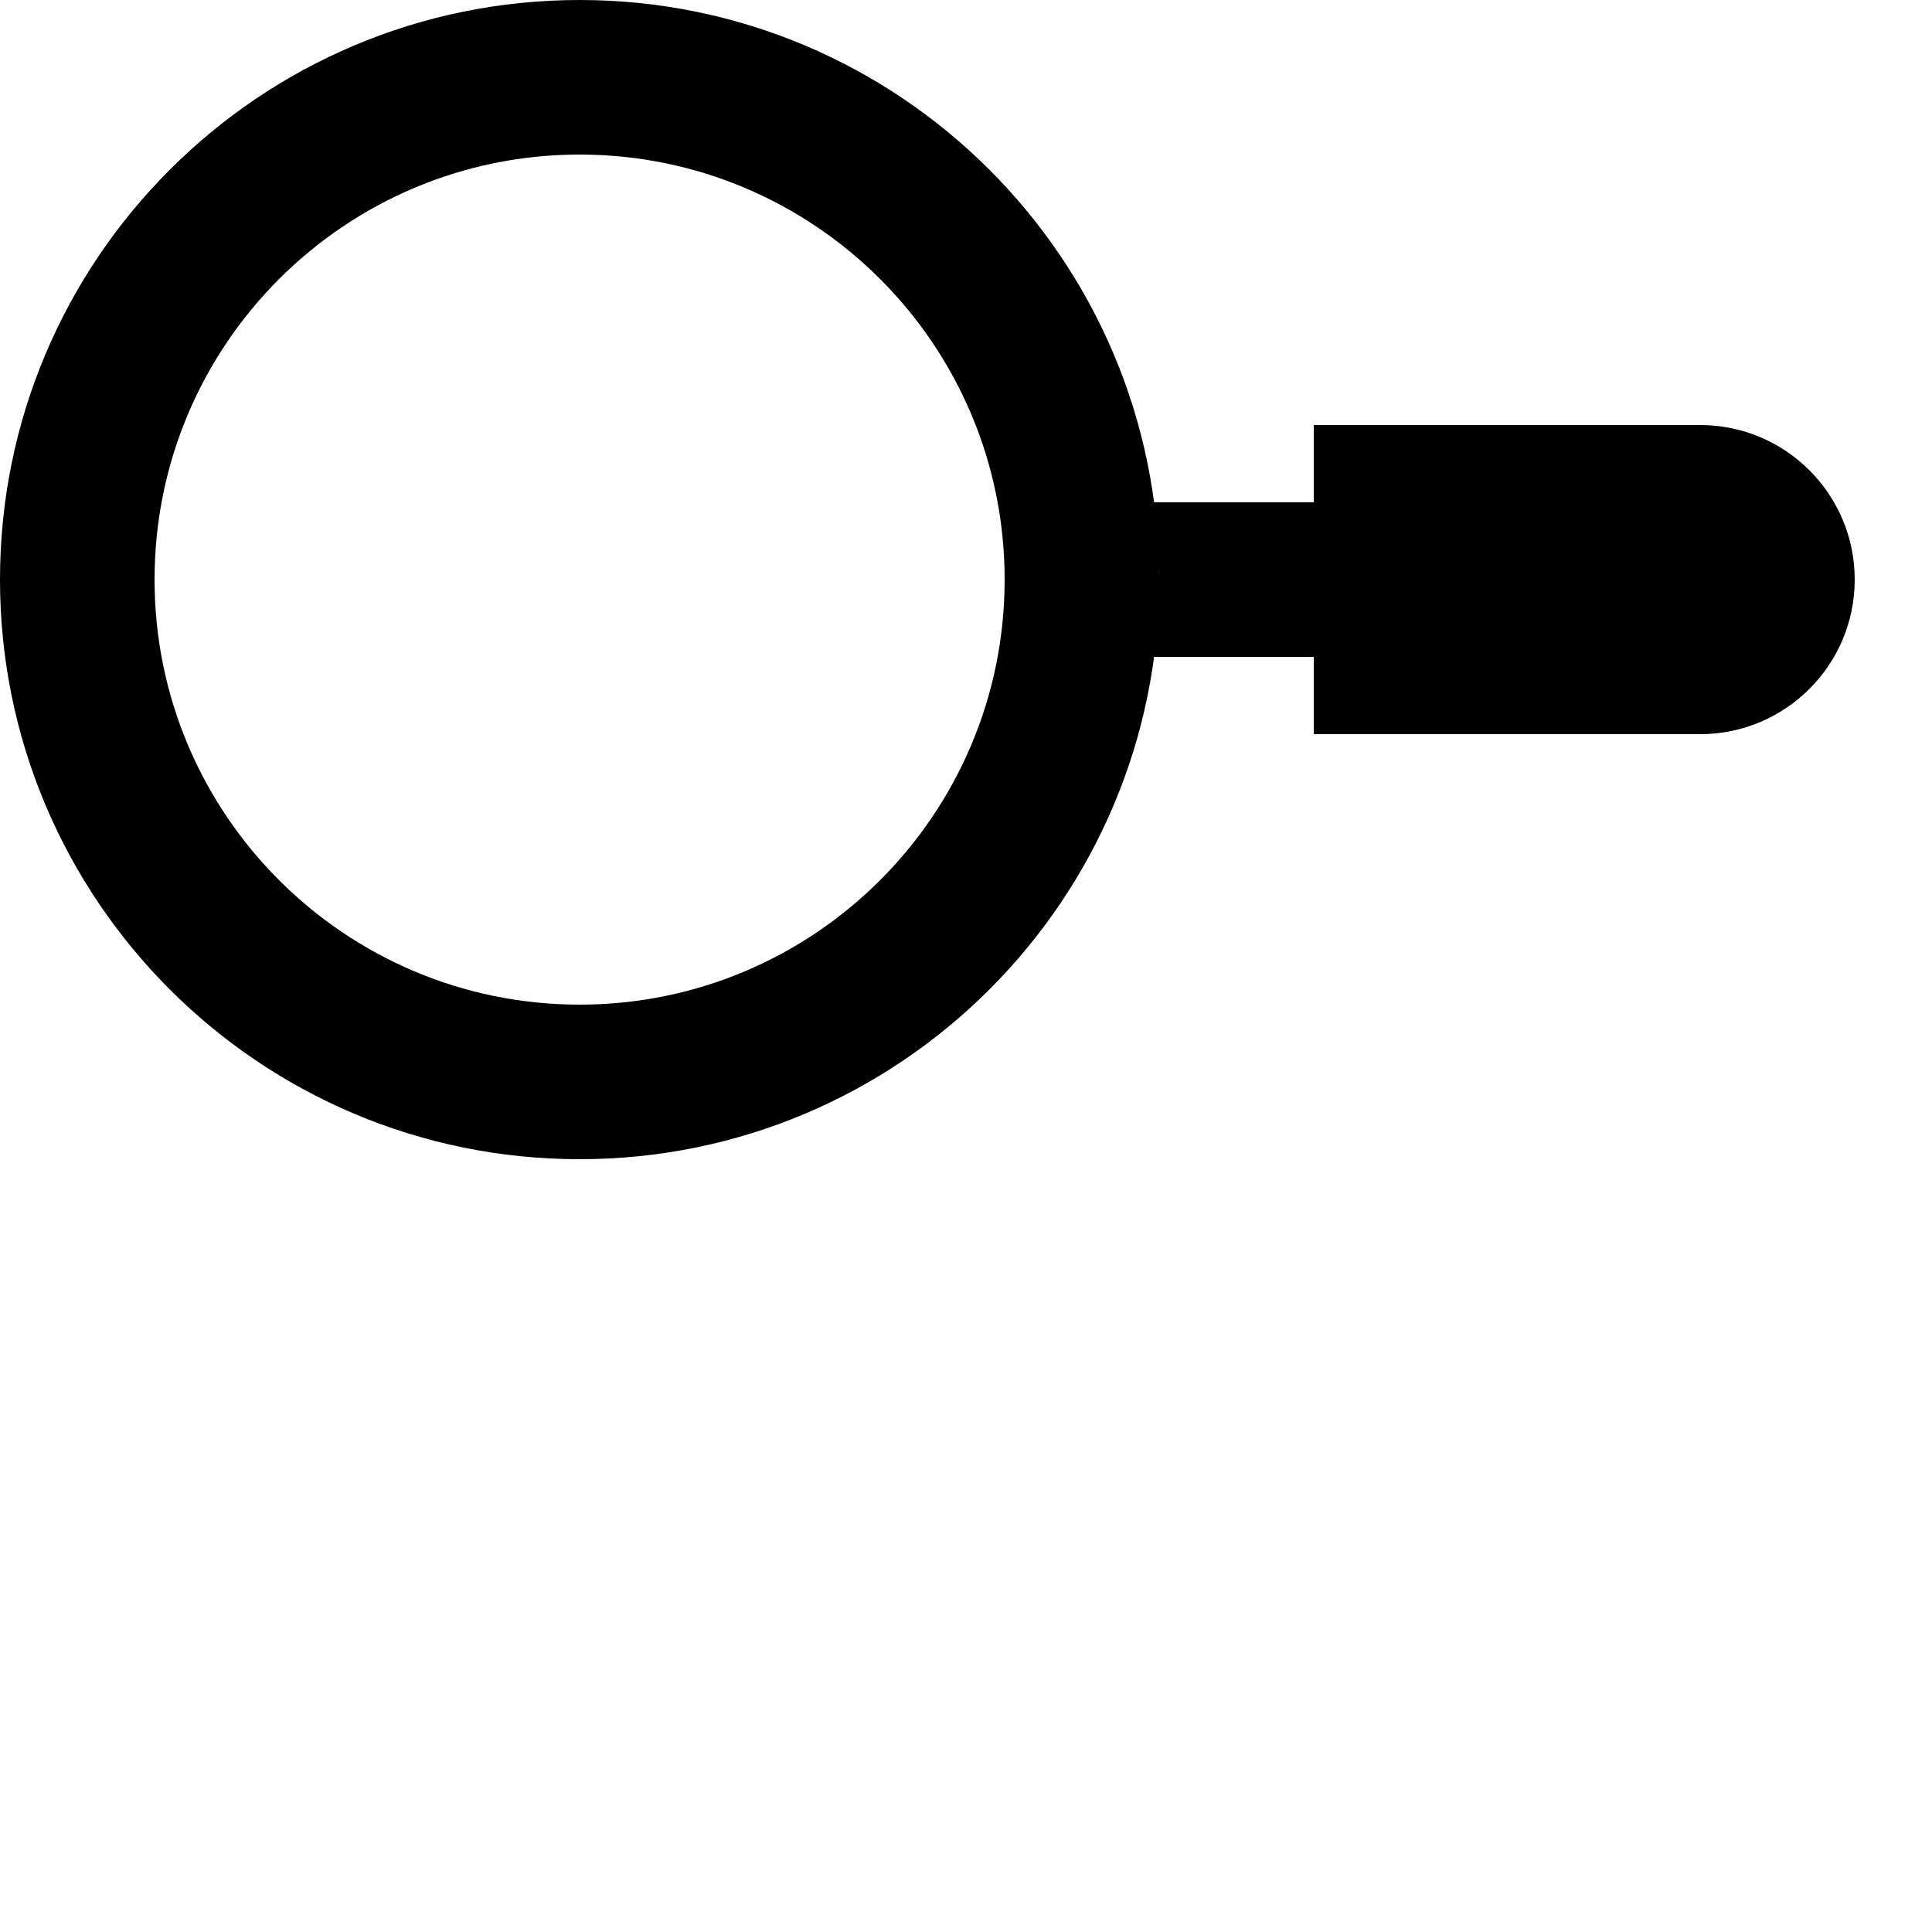
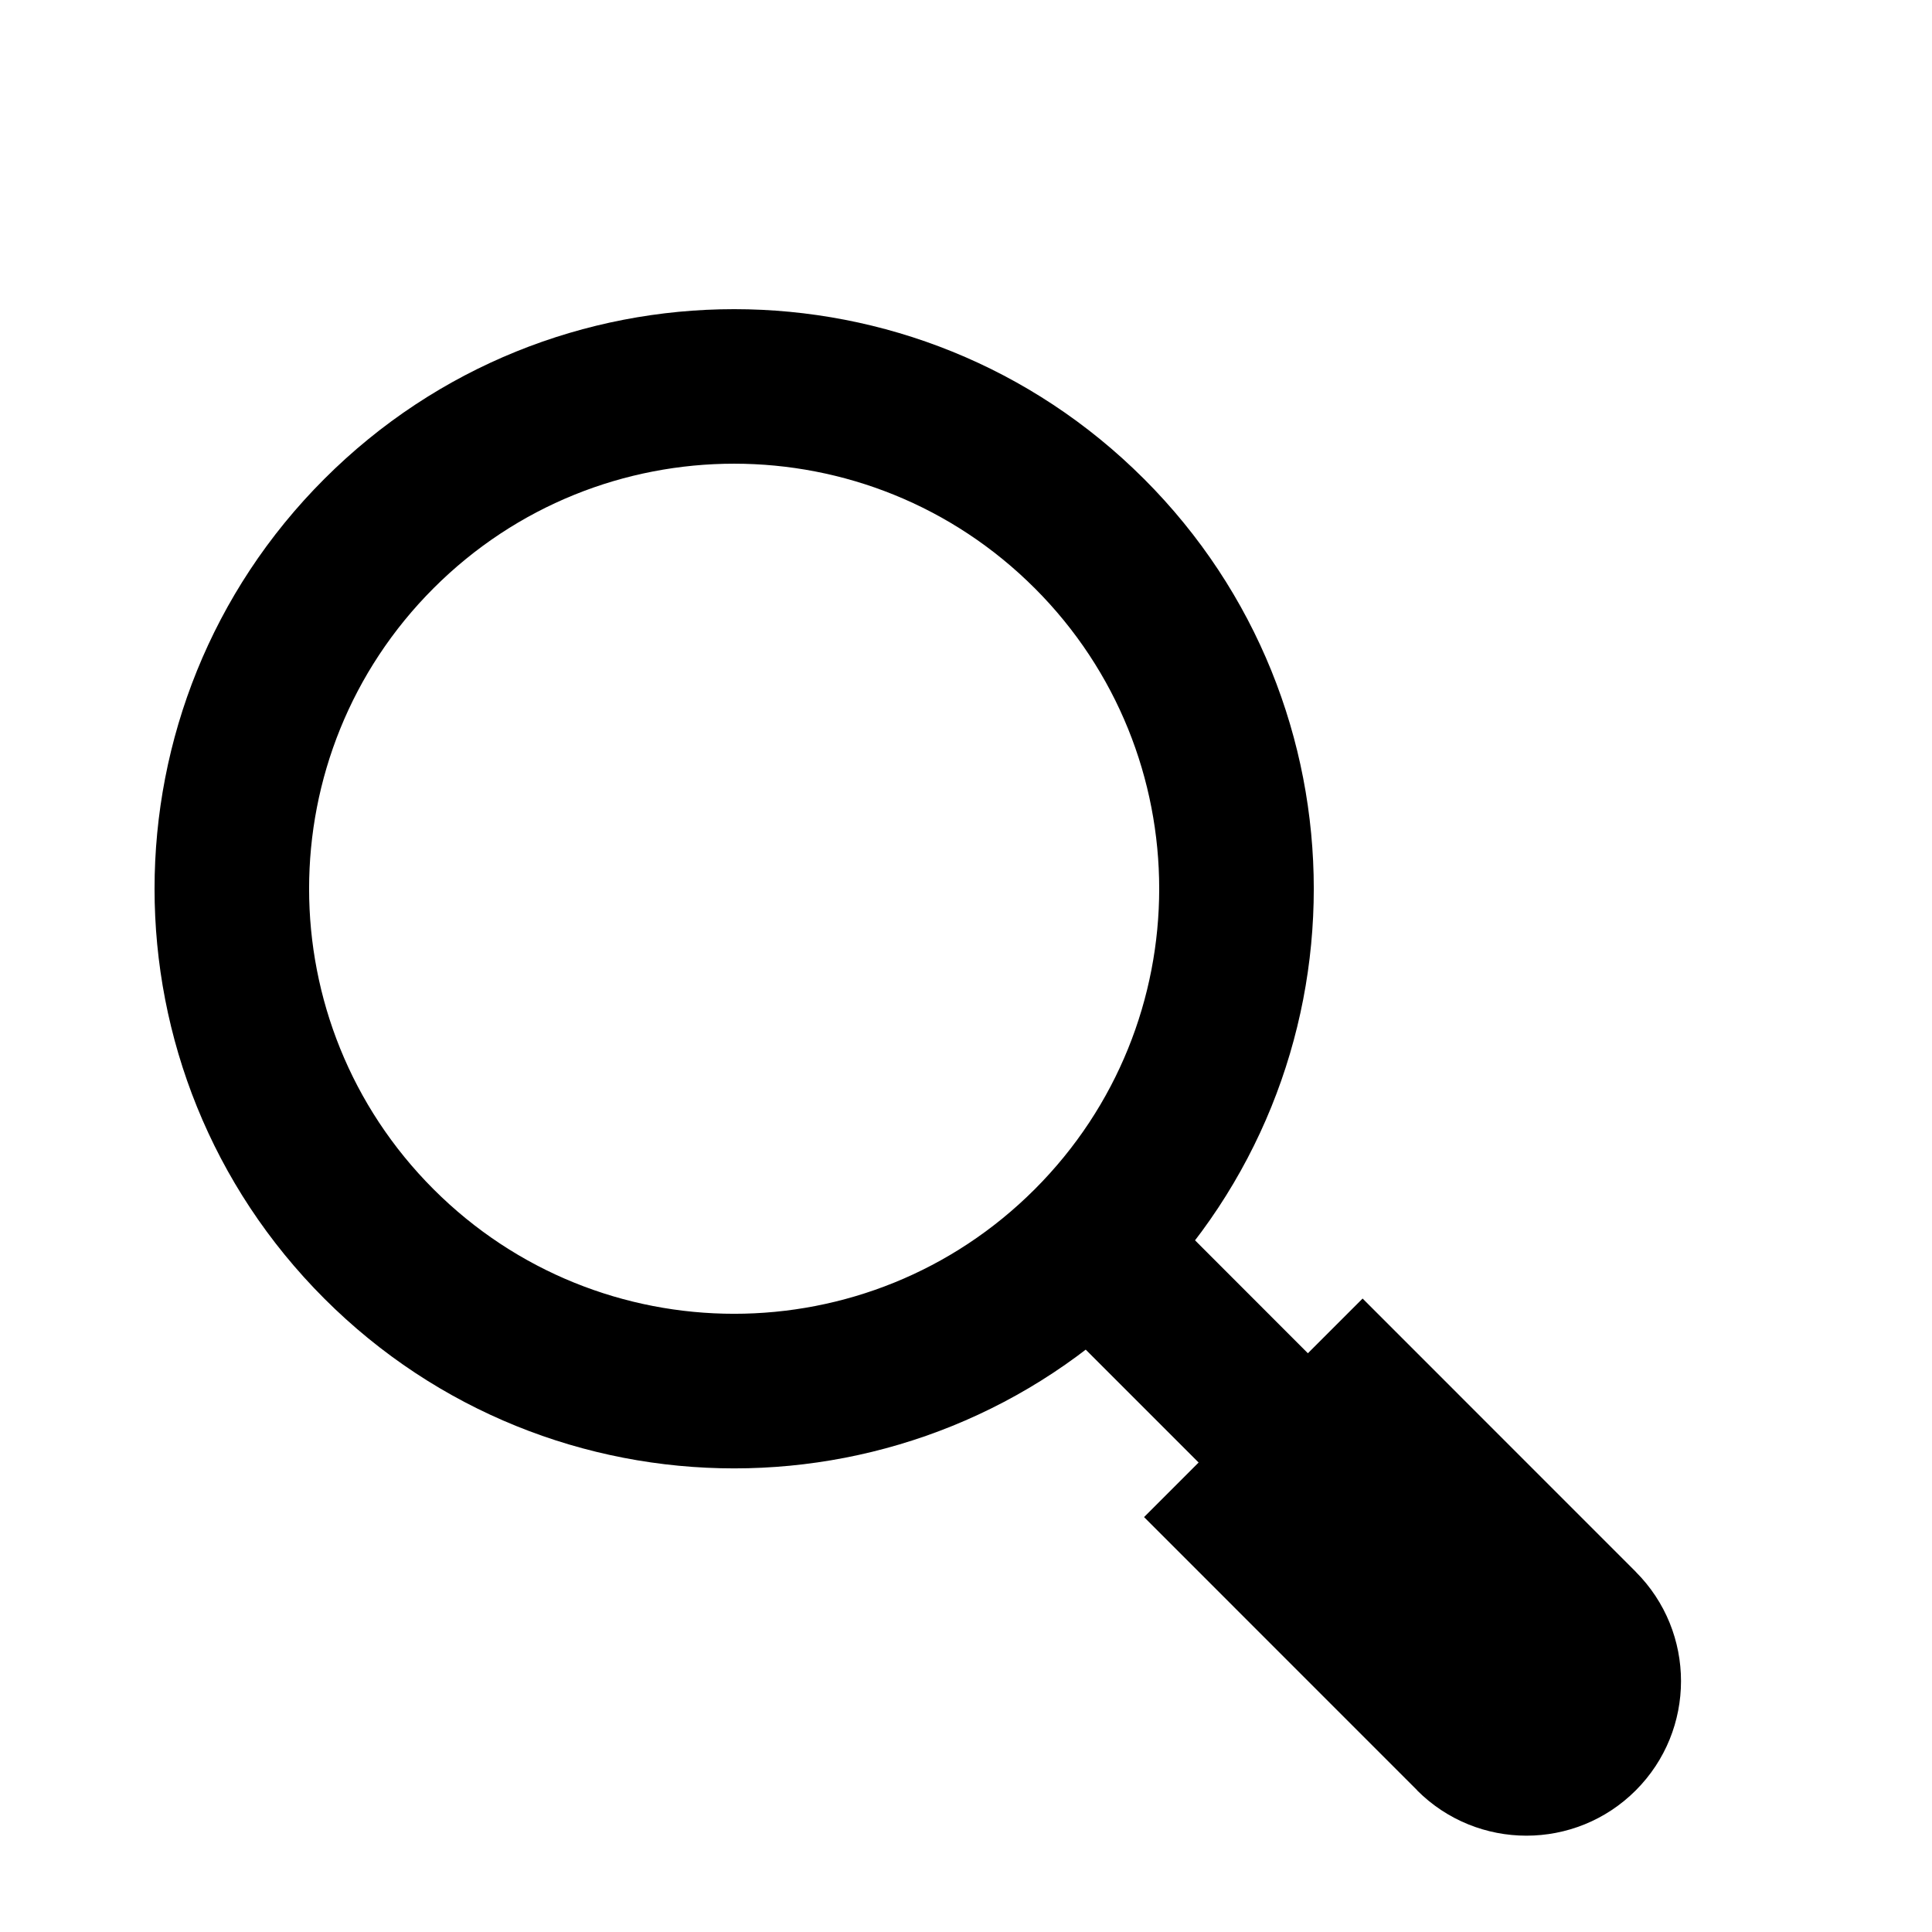
<svg xmlns="http://www.w3.org/2000/svg" width="25mm" height="25mm" viewBox="0 0 25 25" version="1.1" id="svg5">
  <defs id="defs2" />
-   <path id="rect534" style="fill:#000000;stroke:#ae0055;stroke-width:0;paint-order:markers stroke fill" d="m 14.933,6.5 a 7.5,7.5 0 0 1 0.067,1 7.5,7.5 0 0 1 -0.07,1 h 2.07 v -2 z m 7.067,-1 V 9.5 A 2,2 0 0 0 24,7.5 2,2 0 0 0 22,5.5 Z m -5,0 h 5 V 9.5 H 17 Z M 7.5,0 A 7.5,7.5 0 0 0 0,7.5 7.5,7.5 0 0 0 7.5,15 7.5,7.5 0 0 0 15,7.5 7.5,7.5 0 0 0 7.5,0 Z m 0,2 A 5.5,5.5 0 0 1 13,7.5 5.5,5.5 0 0 1 7.5,13 5.5,5.5 0 0 1 2,7.5 5.5,5.5 0 0 1 7.5,2 Z" />
+   <path id="rect534" style="fill:#000000;stroke:#ae0055;stroke-width:0;paint-order:markers stroke fill" d="m 15.463,16.049 a 7.5,7.5 0 0 1 -0.66,0.755 7.5,7.5 0 0 1 -0.757,0.657 l 1.464,1.464 1.414,-1.414 z m 5.704,4.29 -2.829,2.829 a 2,2 43.432 0 0 2.828,8.6e-5 2,2 43.432 0 0 2.8e-4,-2.829 z m -3.535,-3.536 3.535,3.536 -2.828,2.828 -3.535,-3.536 z M 14.803,6.197 a 7.5,7.5 0 0 0 -10.606,0 7.5,7.5 0 0 0 -3.654e-4,10.607 7.5,7.5 0 0 0 10.607,0 7.5,7.5 0 0 0 -3.65e-4,-10.607 z m -1.414,1.414 a 5.5,5.5 0 0 1 3.65e-4,7.778 5.5,5.5 0 0 1 -7.779,0 5.5,5.5 0 0 1 3.654e-4,-7.778 5.5,5.5 0 0 1 7.778,0 z" />
</svg>
